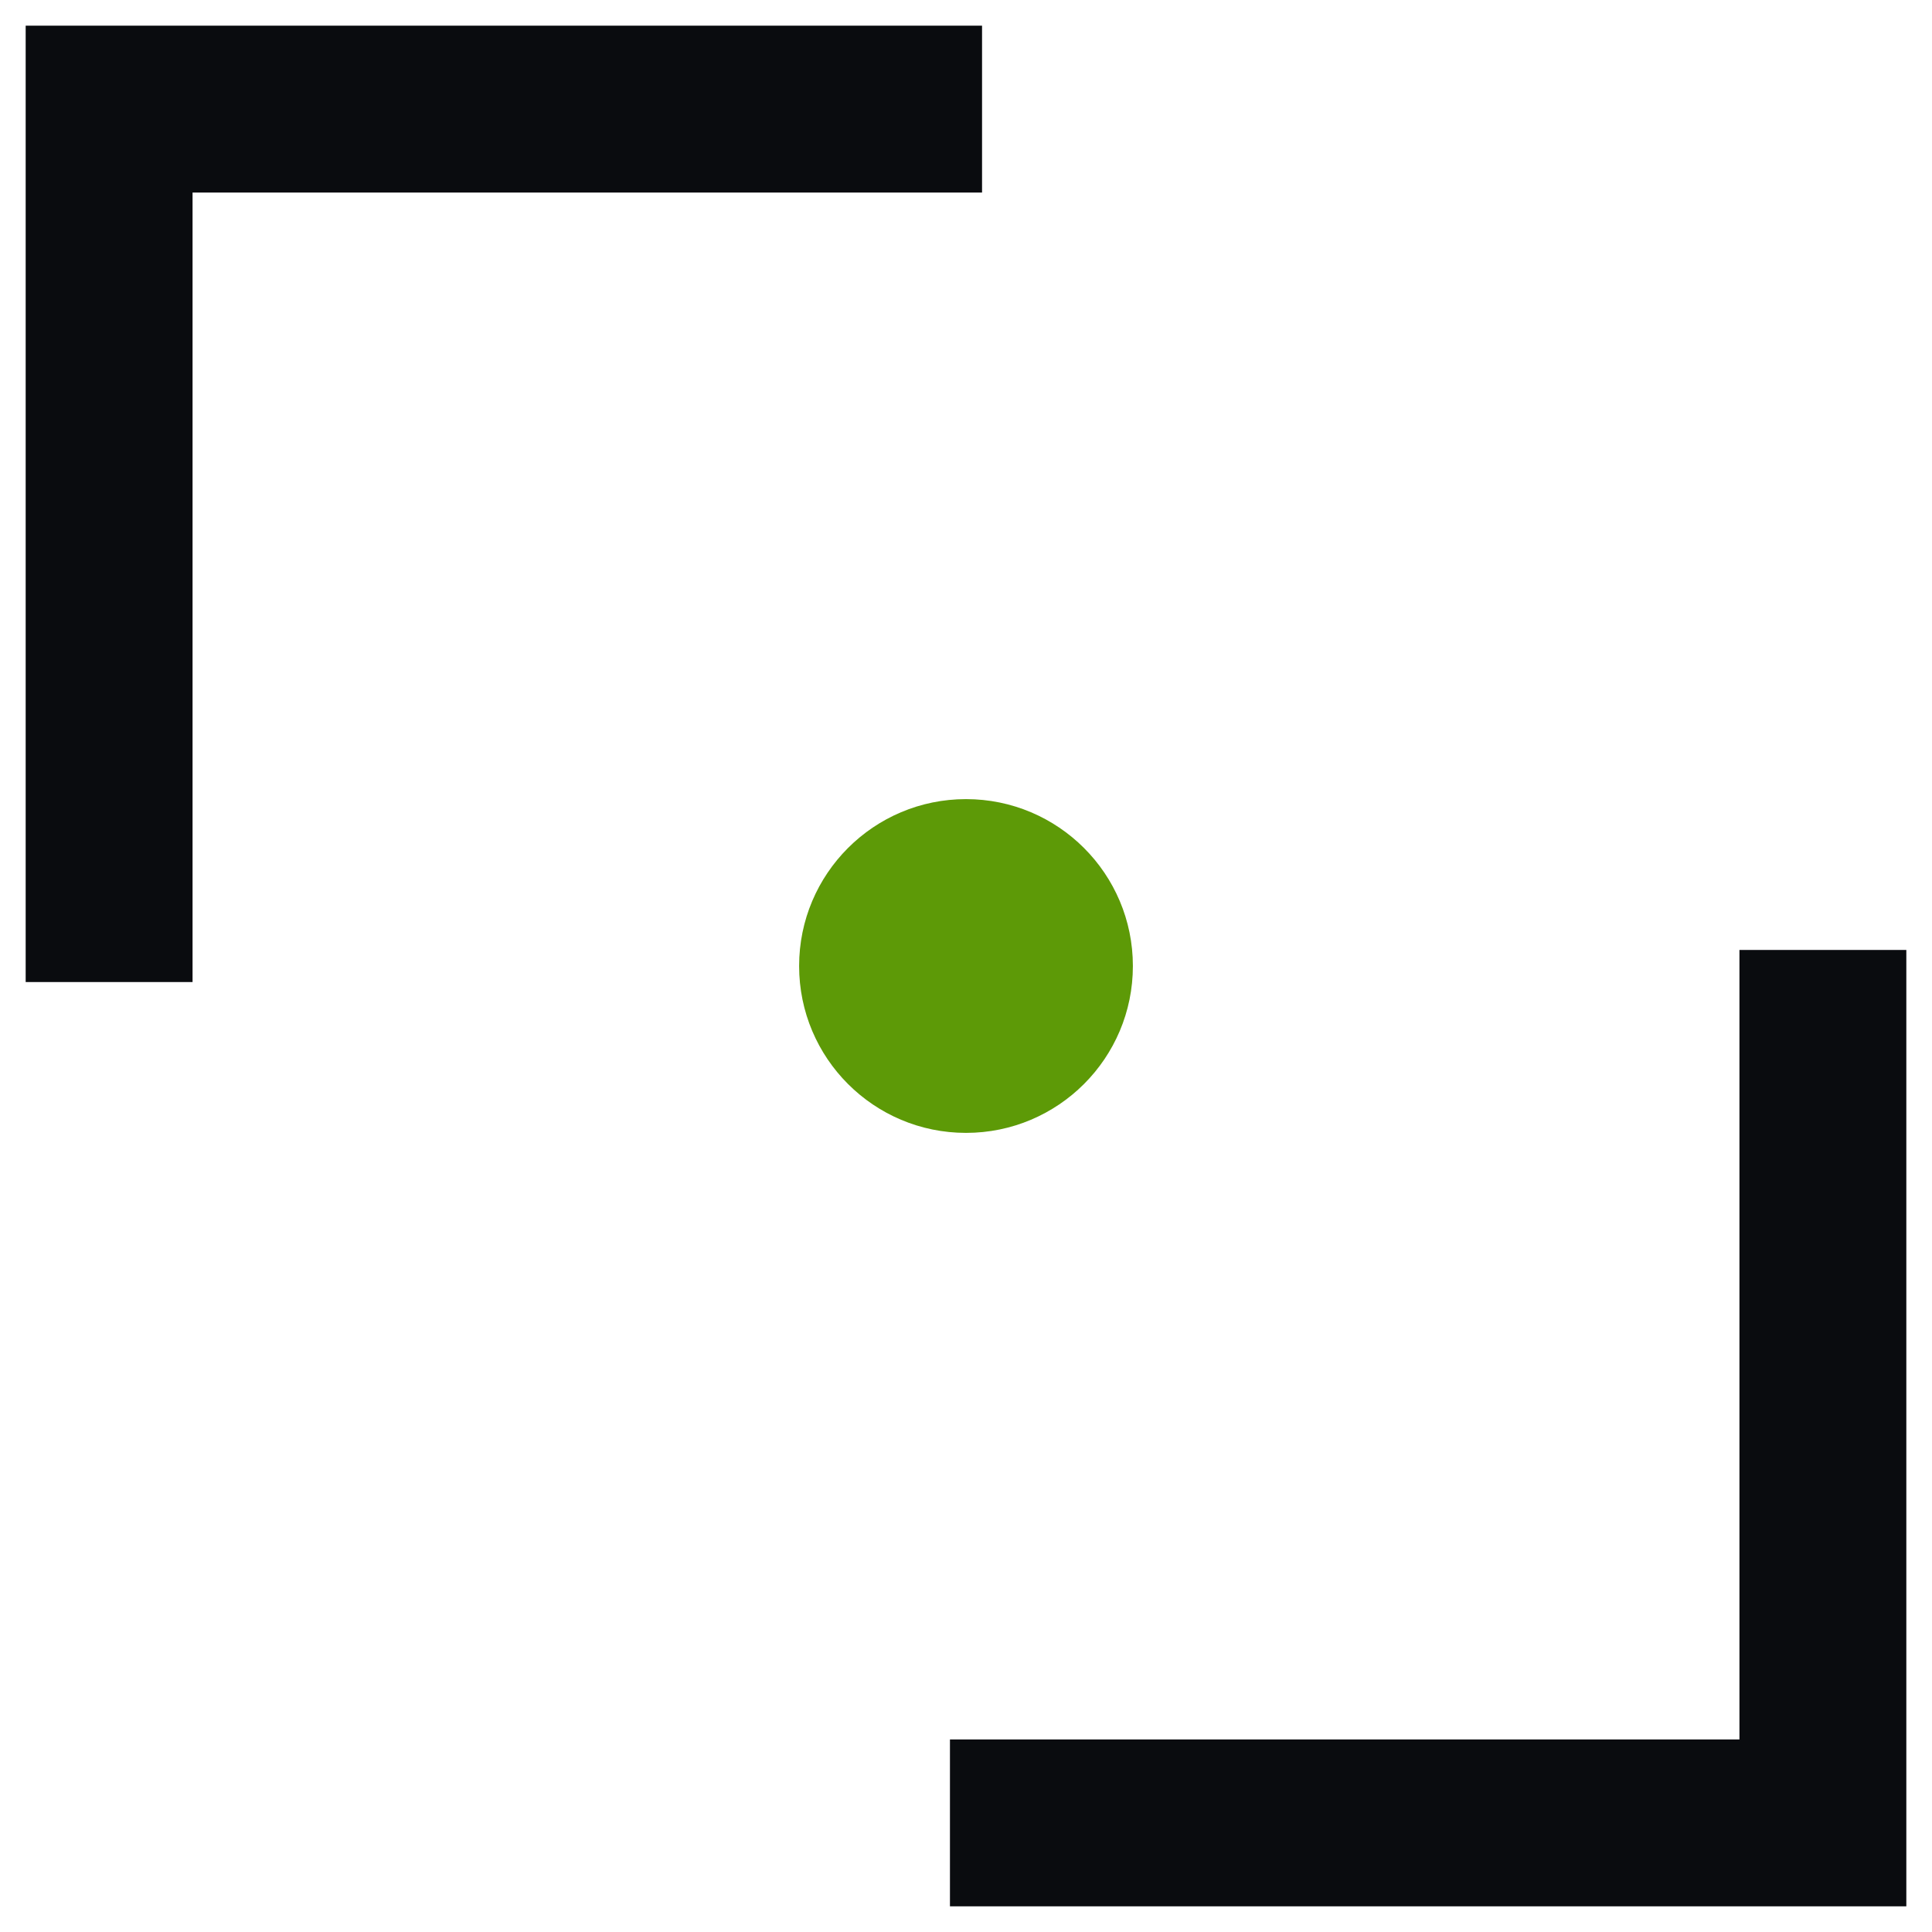
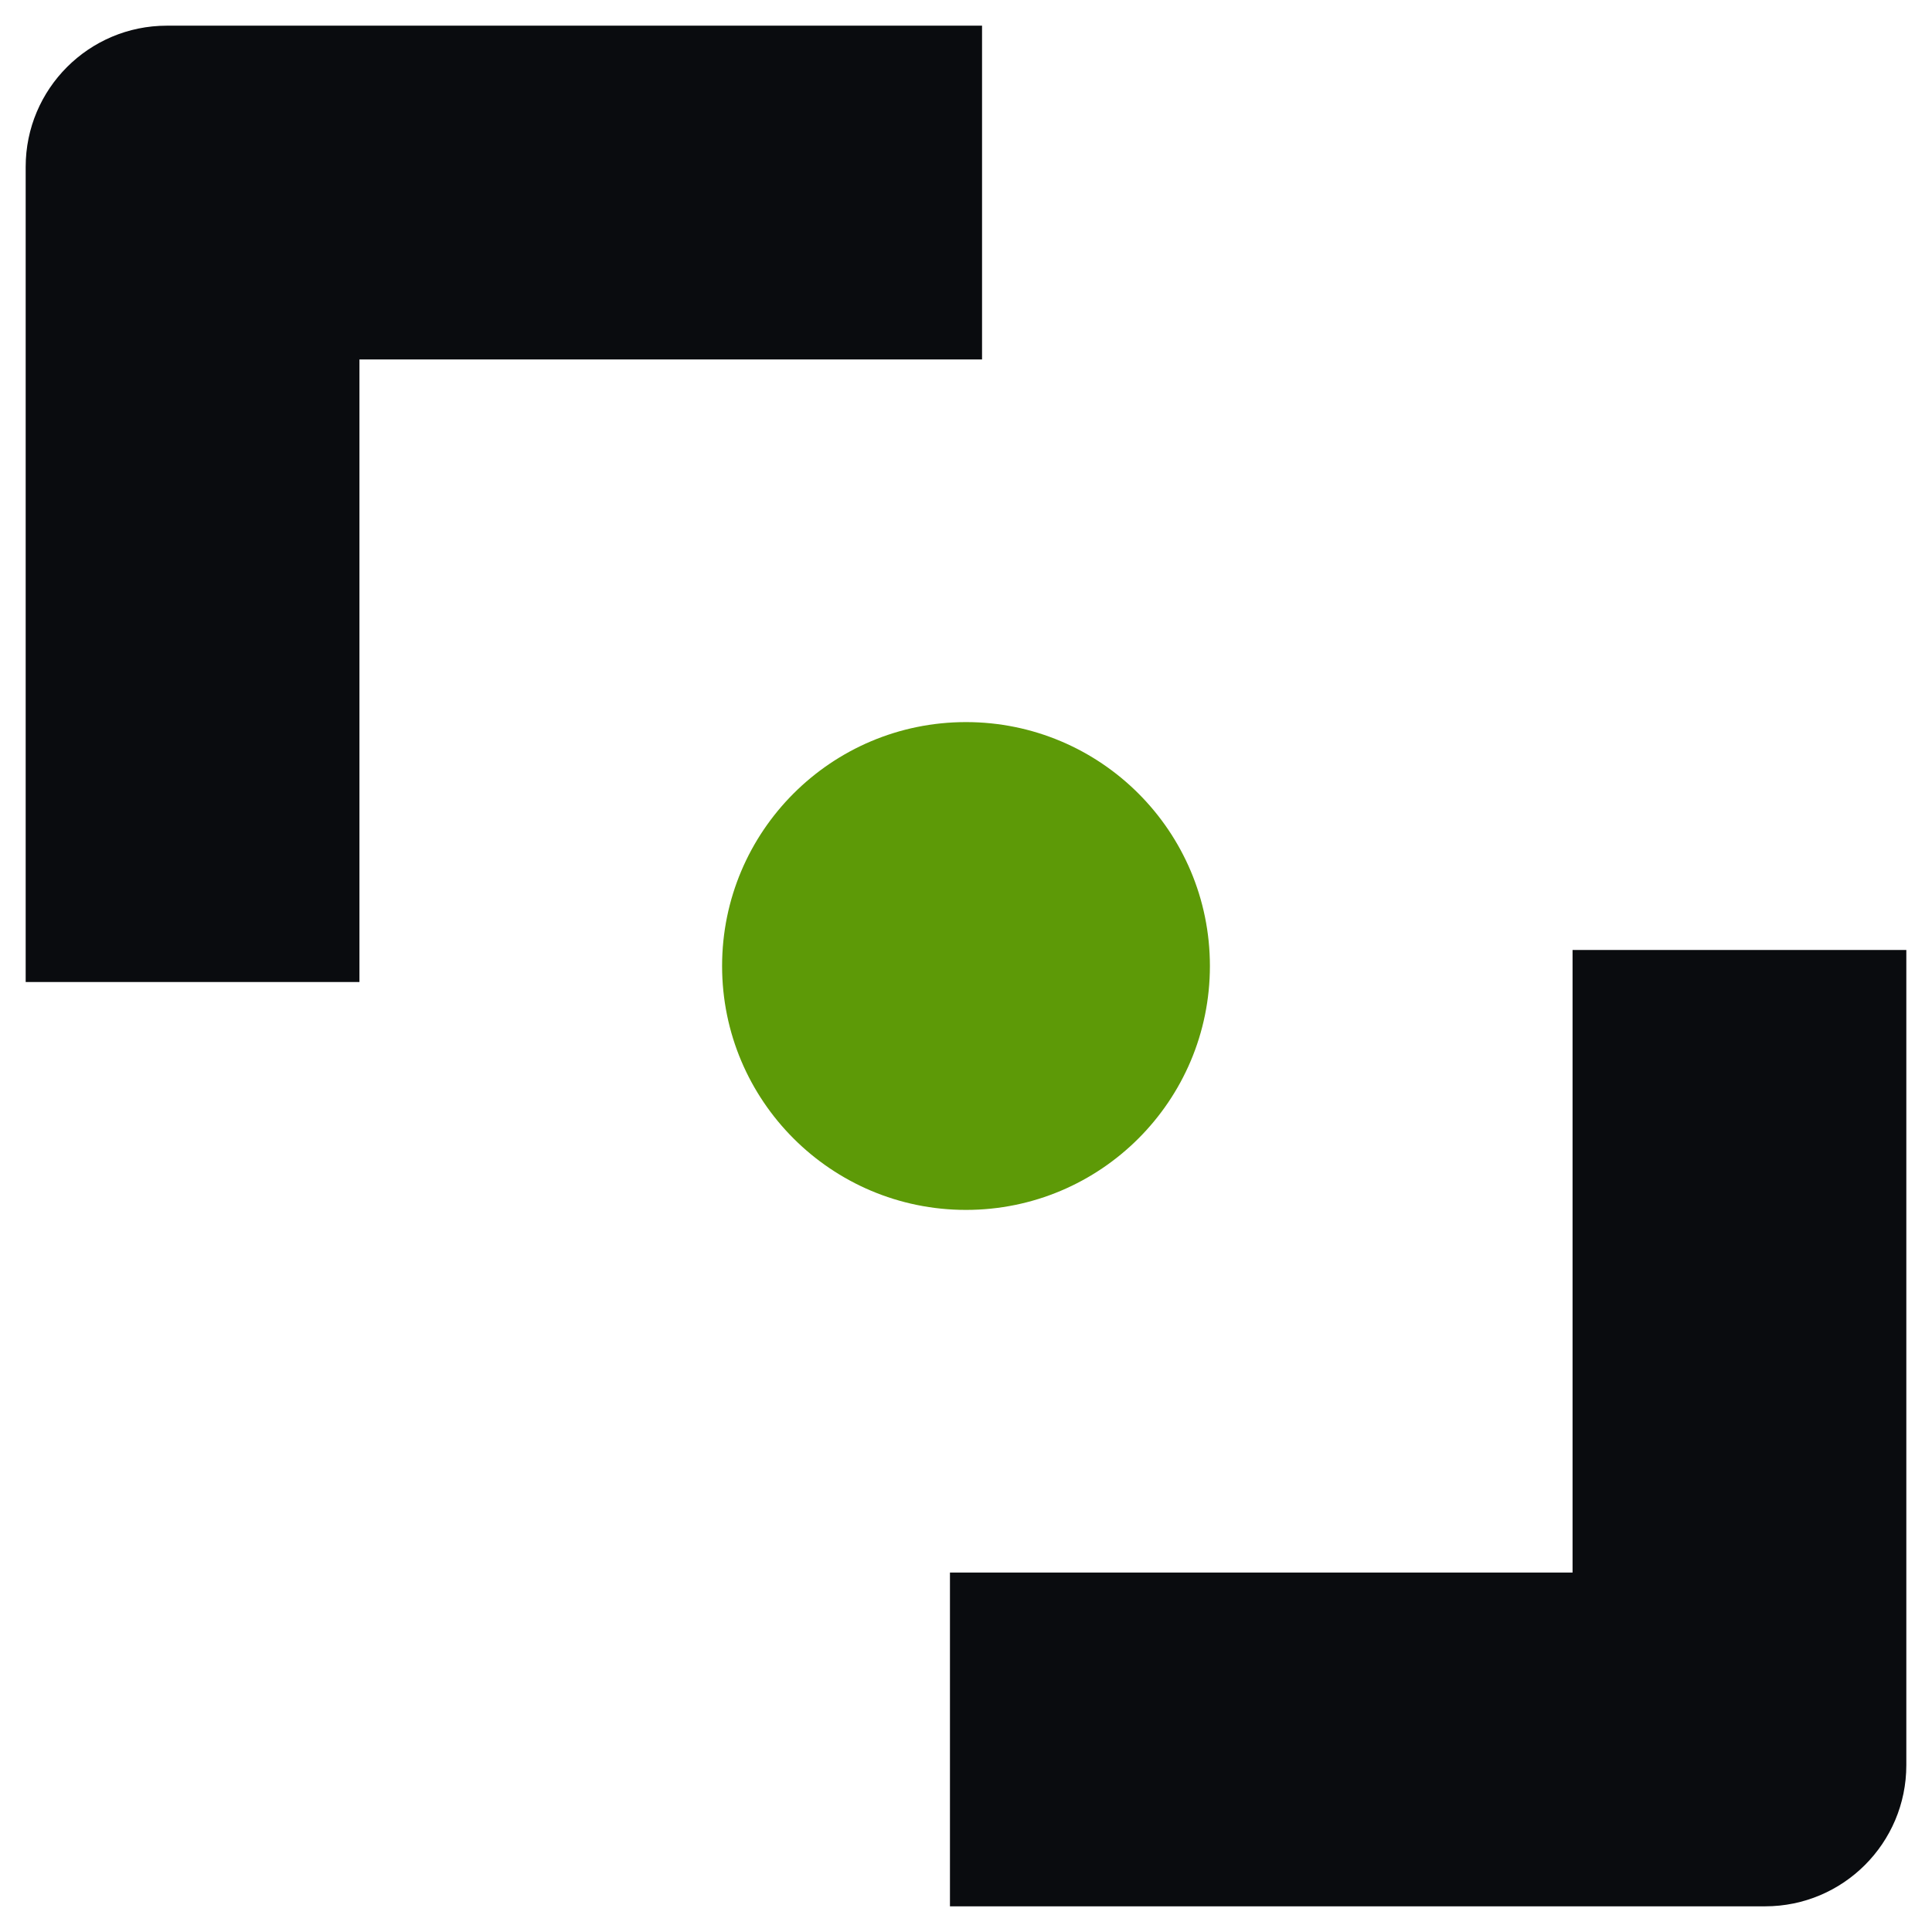
<svg xmlns="http://www.w3.org/2000/svg" viewBox="211 211 602 602">
-   <path fill="#0A0C0F" d="M219 219H517V271H271V517H219ZM805 805H507V753H753V507H805Z" />
-   <circle fill="#5D9A07" cx="512" cy="512" r="52" />
+   <path fill="#0A0C0F" d="M219 517V263A44 44 0 0 1 263 219H517V323H323V517ZM805 507V761A44 44 0 0 1 761 805H507V701H701V507Z" />
+   <circle fill="#5D9A07" cx="512" cy="512" r="76" />
</svg>
